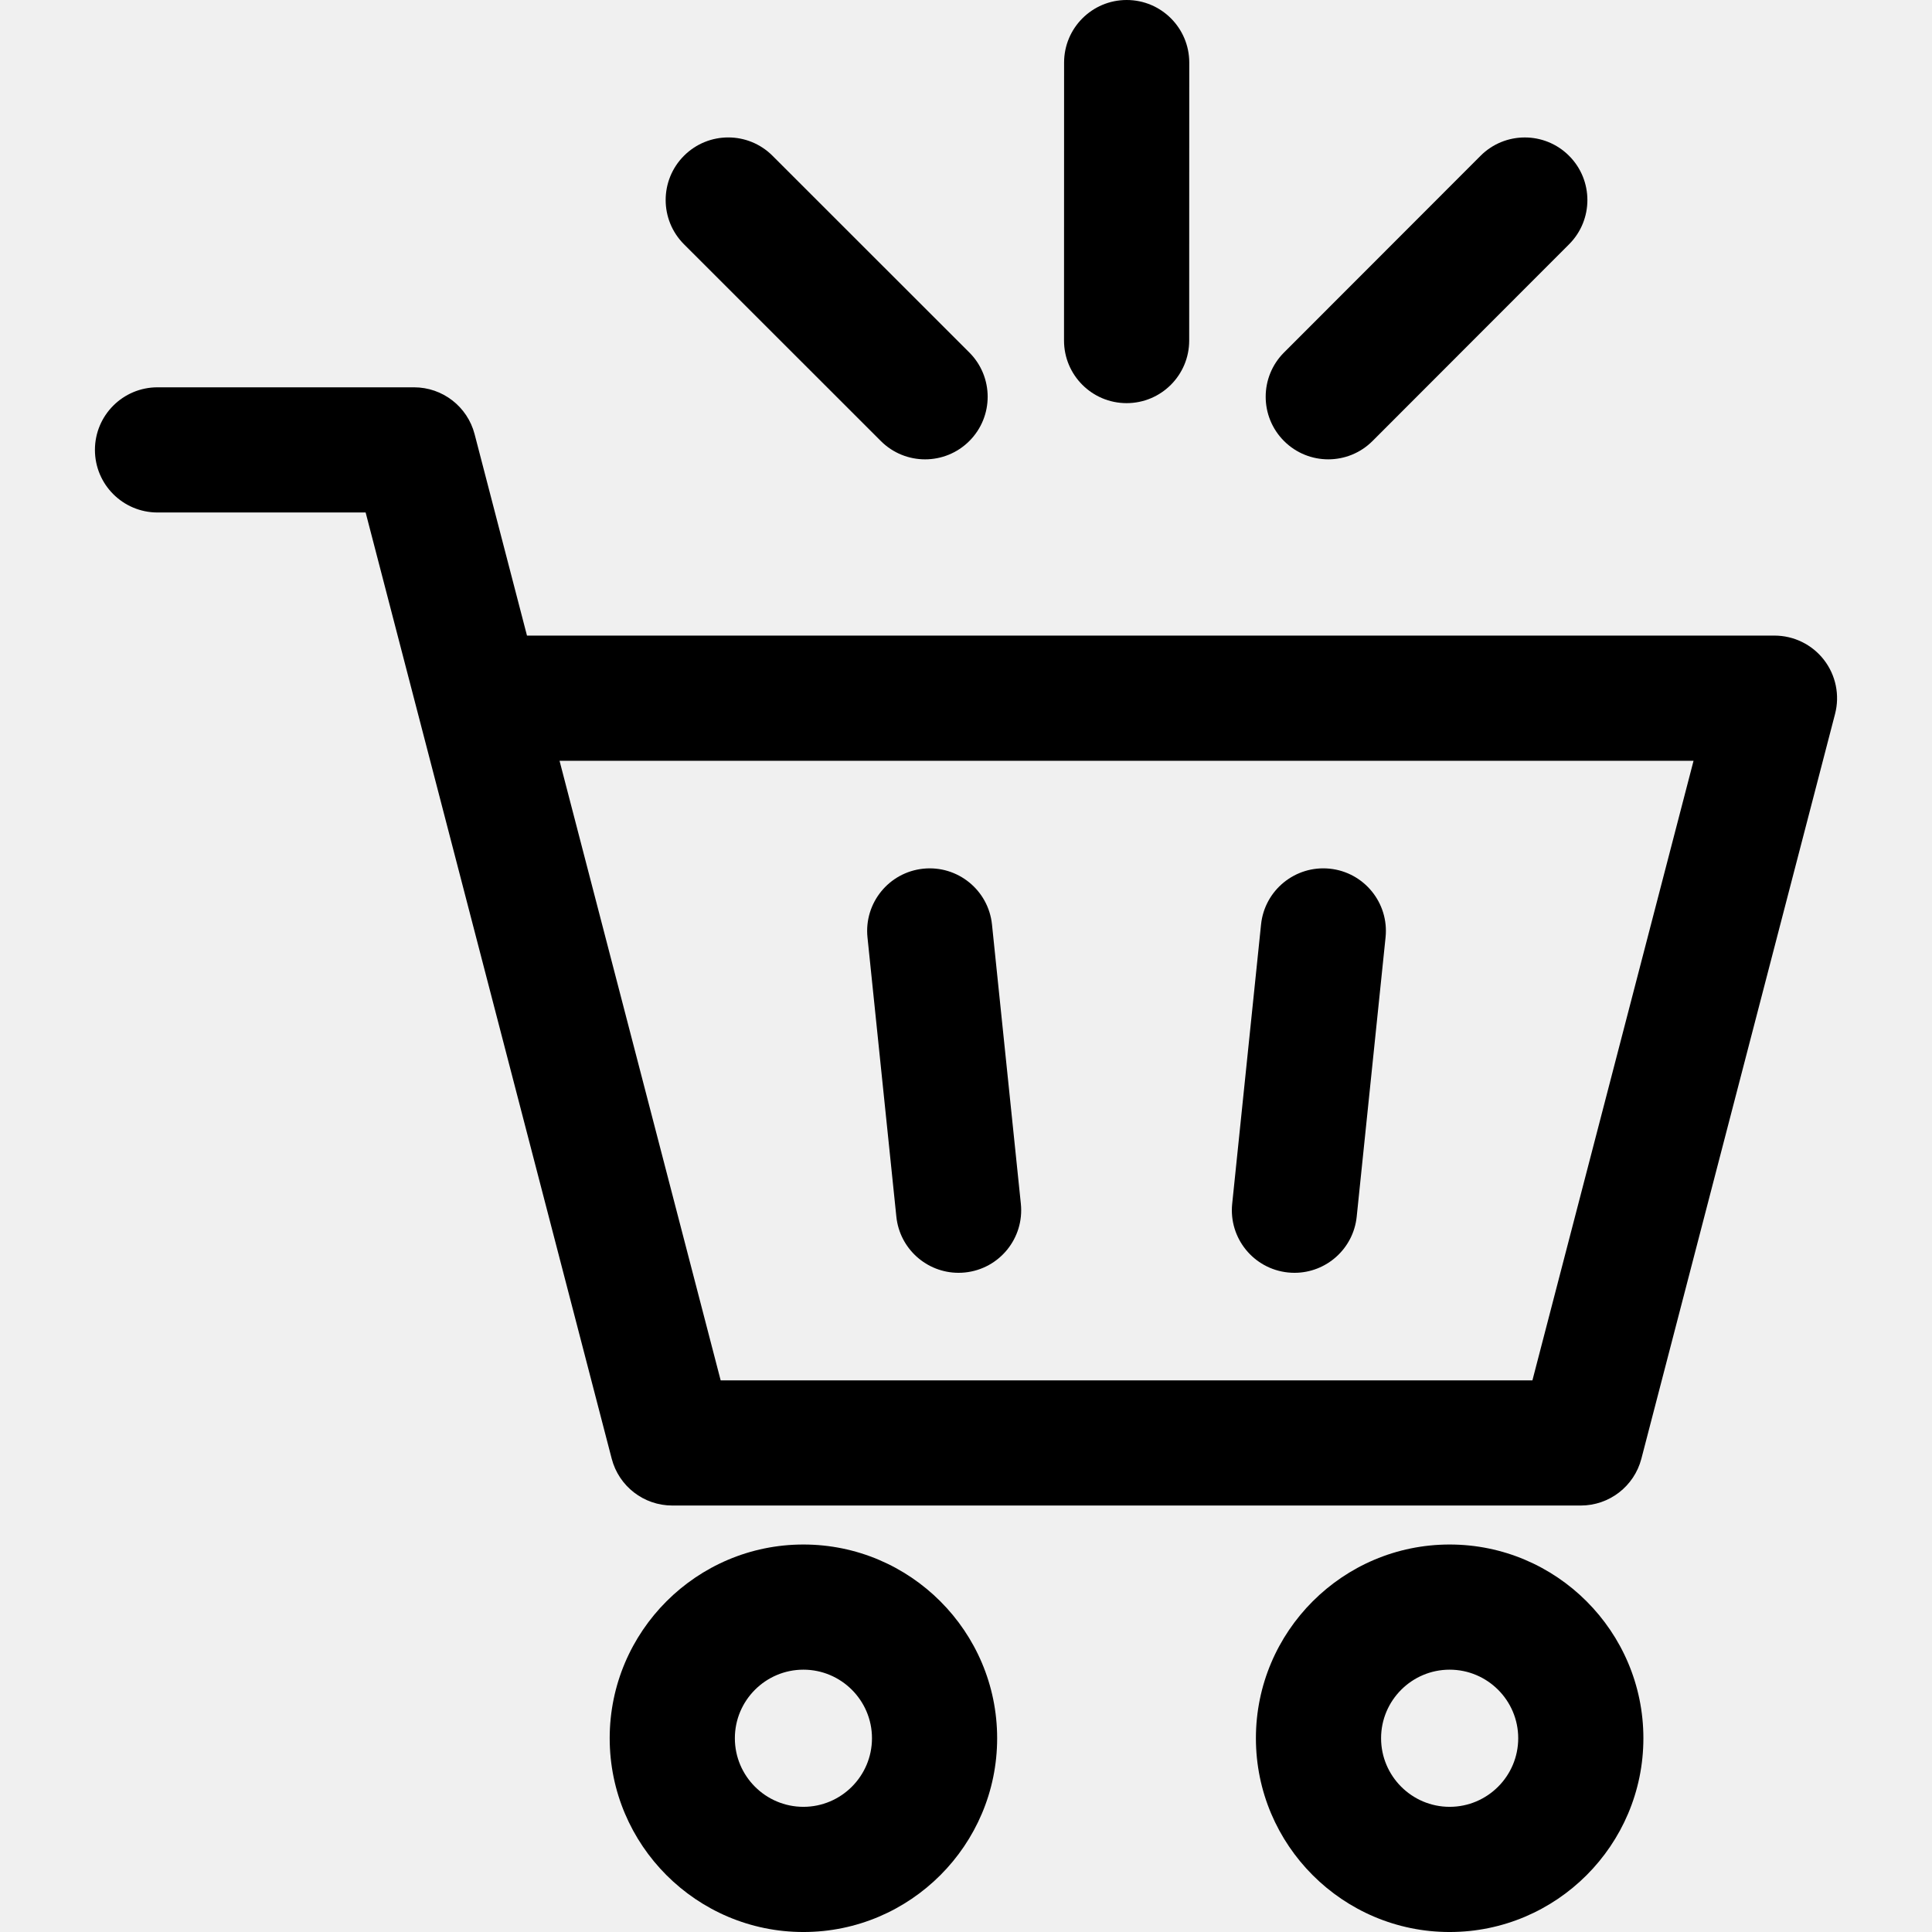
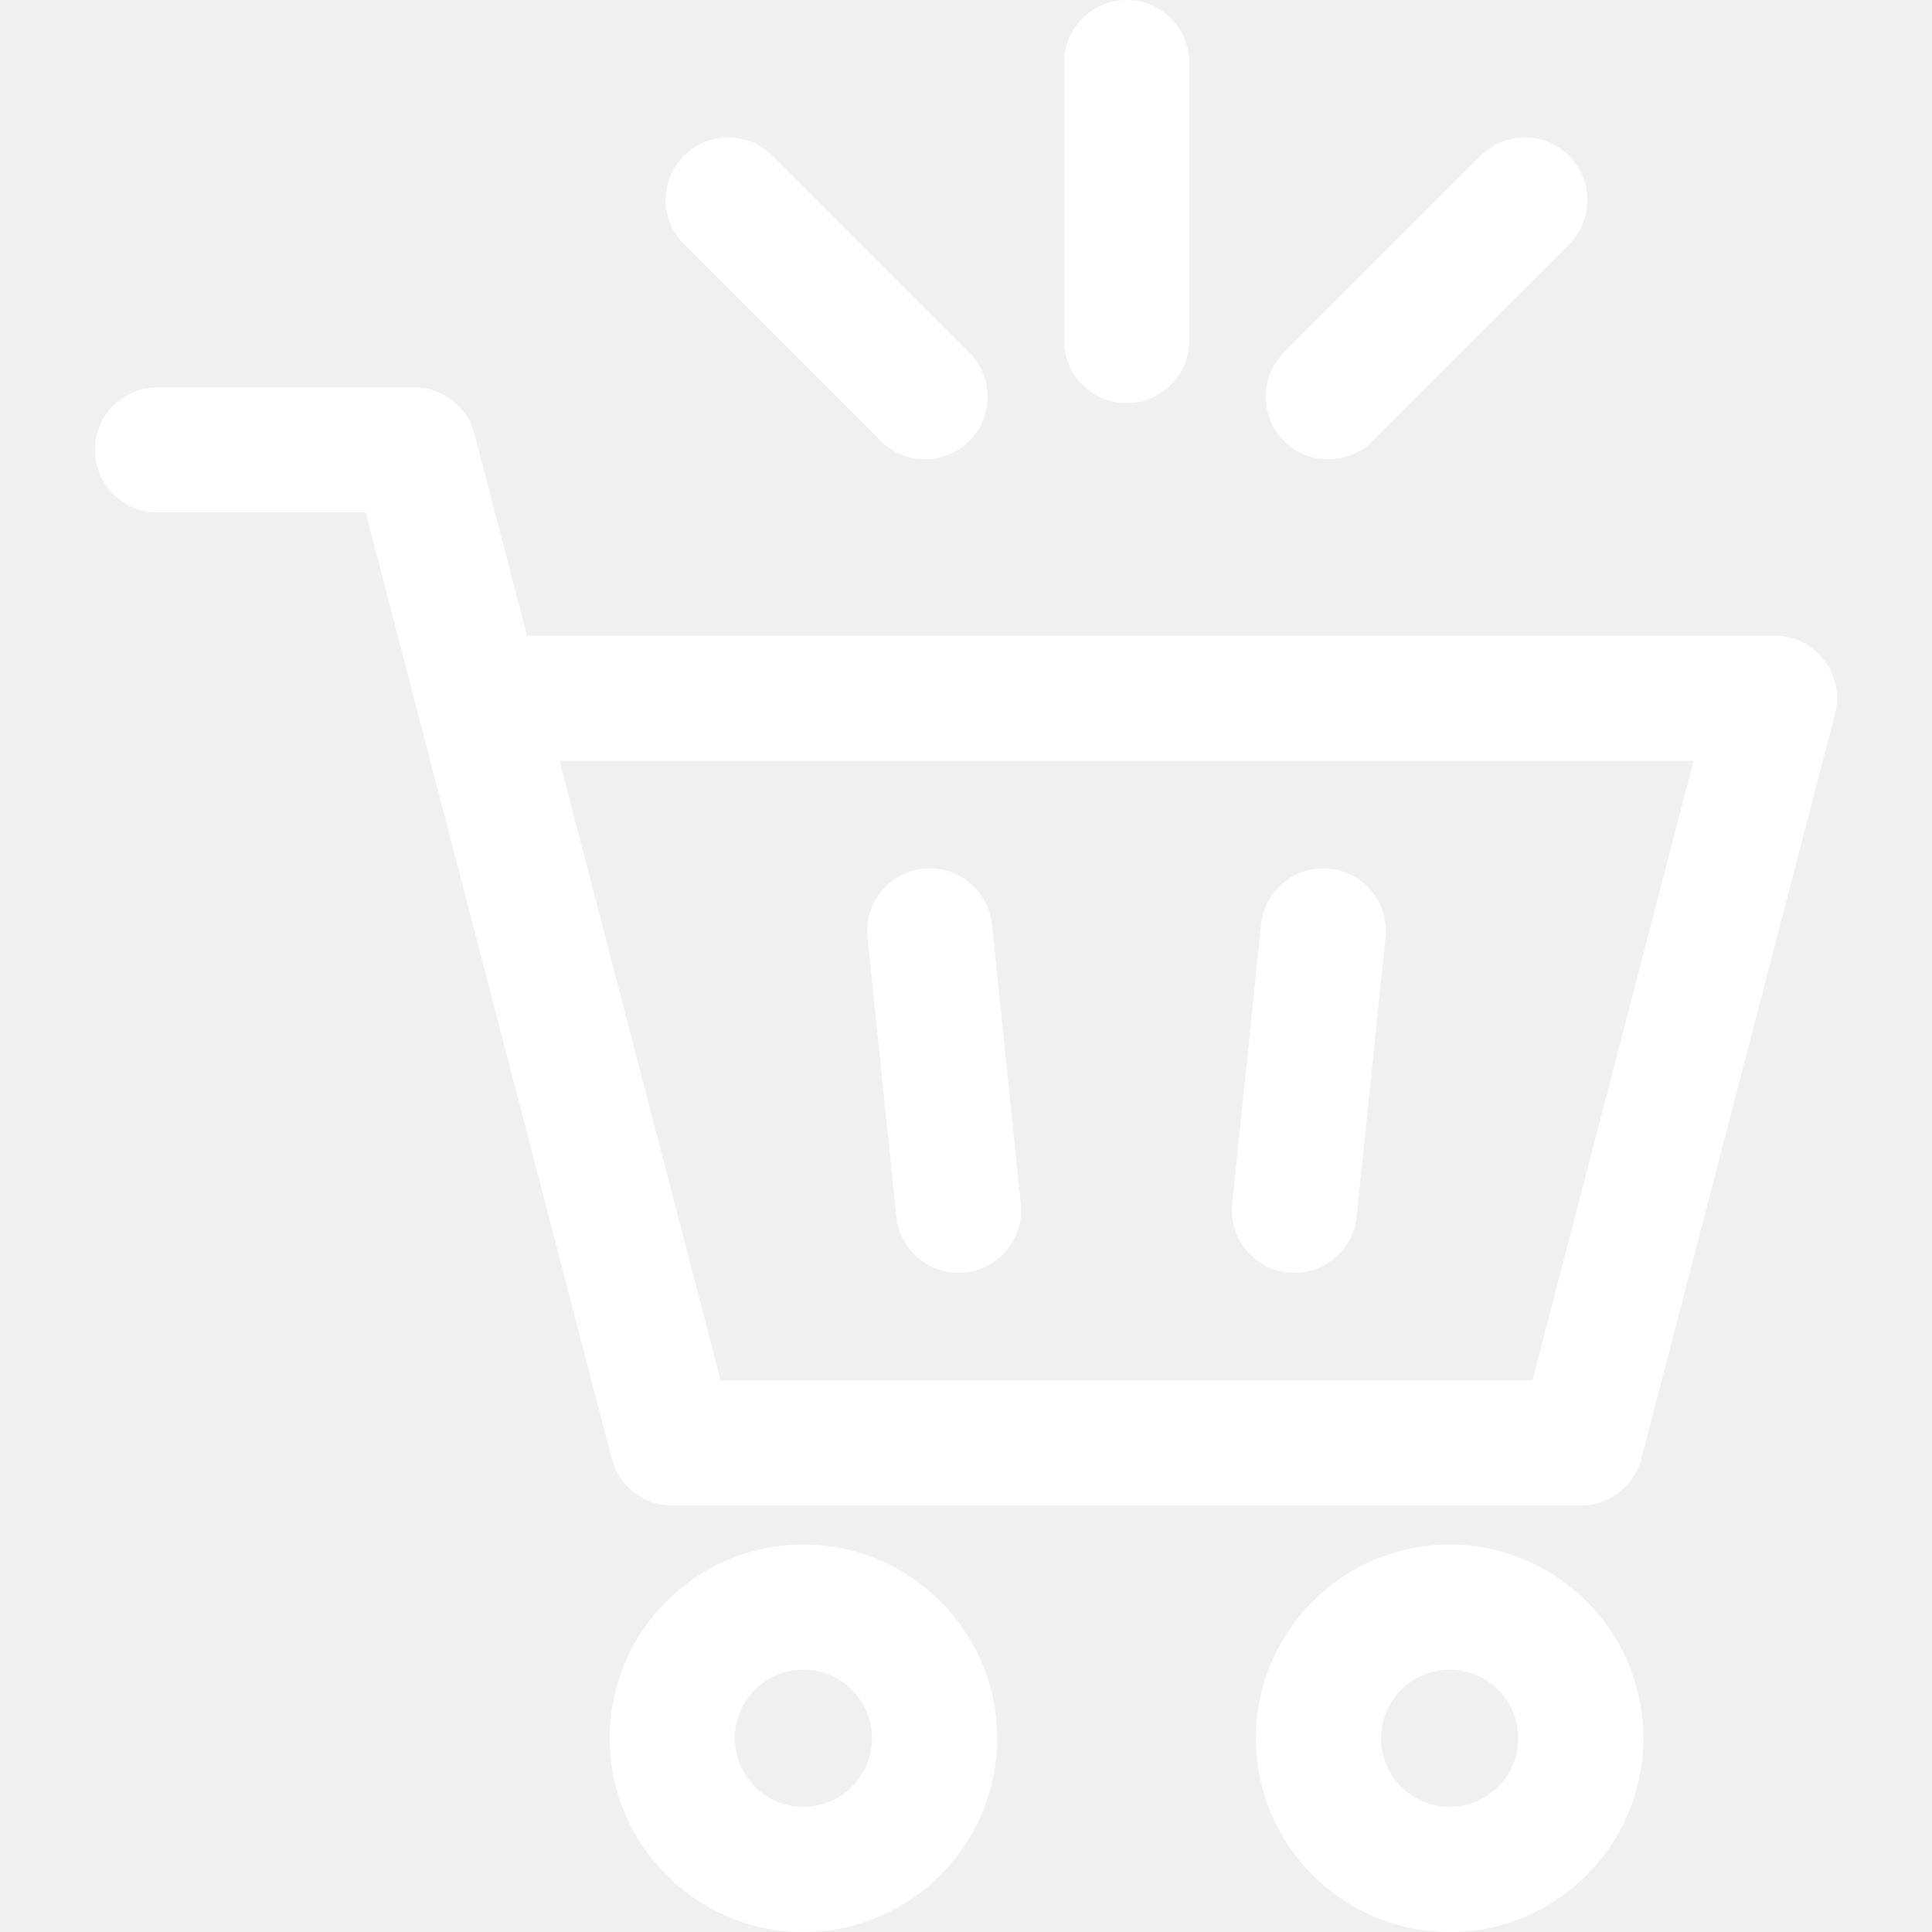
<svg xmlns="http://www.w3.org/2000/svg" version="1.1" id="Capa_1" x="0px" y="0px" viewBox="0 0 231.523 231.523" style="enable-background:new 0 0 231.523 231.523;" xml:space="preserve">
  <g>
-     <path d="M107.415,145.798c0.399,3.858,3.656,6.73,7.451,6.73c0.258,0,0.518-0.013,0.78-0.04c4.12-0.426,7.115-4.111,6.689-8.231   l-3.459-33.468c-0.426-4.12-4.113-7.111-8.231-6.689c-4.12,0.426-7.115,4.111-6.689,8.231L107.415,145.798z" />
-     <path d="M154.351,152.488c0.262,0.027,0.522,0.04,0.78,0.04c3.796,0,7.052-2.872,7.451-6.73l3.458-33.468   c0.426-4.121-2.569-7.806-6.689-8.231c-4.123-0.421-7.806,2.57-8.232,6.689l-3.458,33.468   C147.235,148.377,150.23,152.062,154.351,152.488z" />
-     <path d="M96.278,185.088c-12.801,0-23.215,10.414-23.215,23.215c0,12.804,10.414,23.221,23.215,23.221   c12.801,0,23.216-10.417,23.216-23.221C119.494,195.502,109.079,185.088,96.278,185.088z M96.278,216.523   c-4.53,0-8.215-3.688-8.215-8.221c0-4.53,3.685-8.215,8.215-8.215c4.53,0,8.216,3.685,8.216,8.215   C104.494,212.835,100.808,216.523,96.278,216.523z" />
-     <path d="M173.719,185.088c-12.801,0-23.216,10.414-23.216,23.215c0,12.804,10.414,23.221,23.216,23.221   c12.802,0,23.218-10.417,23.218-23.221C196.937,195.502,186.521,185.088,173.719,185.088z M173.719,216.523   c-4.53,0-8.216-3.688-8.216-8.221c0-4.53,3.686-8.215,8.216-8.215c4.531,0,8.218,3.685,8.218,8.215   C181.937,212.835,178.251,216.523,173.719,216.523z" />
-     <path d="M218.58,79.08c-1.42-1.837-3.611-2.913-5.933-2.913H63.152l-6.278-24.141c-0.86-3.305-3.844-5.612-7.259-5.612H18.876   c-4.142,0-7.5,3.358-7.5,7.5s3.358,7.5,7.5,7.5h24.94l6.227,23.946c0.031,0.134,0.066,0.267,0.104,0.398l23.157,89.046   c0.86,3.305,3.844,5.612,7.259,5.612h108.874c3.415,0,6.399-2.307,7.259-5.612l23.21-89.25C220.49,83.309,220,80.918,218.58,79.08z    M183.638,165.418H86.362l-19.309-74.25h135.895L183.638,165.418z" />
-     <path d="M105.556,52.851c1.464,1.463,3.383,2.195,5.302,2.195c1.92,0,3.84-0.733,5.305-2.198c2.928-2.93,2.927-7.679-0.003-10.607   L92.573,18.665c-2.93-2.928-7.678-2.927-10.607,0.002c-2.928,2.93-2.927,7.679,0.002,10.607L105.556,52.851z" />
-     <path d="M159.174,55.045c1.92,0,3.841-0.733,5.306-2.199l23.552-23.573c2.928-2.93,2.925-7.679-0.005-10.606   c-2.93-2.928-7.679-2.925-10.606,0.005l-23.552,23.573c-2.928,2.93-2.925,7.679,0.005,10.607   C155.338,54.314,157.256,55.045,159.174,55.045z" />
-     <path d="M135.006,48.311c0.001,0,0.001,0,0.002,0c4.141,0,7.499-3.357,7.5-7.498l0.008-33.311c0.001-4.142-3.356-7.501-7.498-7.502   c-0.001,0-0.001,0-0.001,0c-4.142,0-7.5,3.357-7.501,7.498l-0.008,33.311C127.507,44.951,130.864,48.31,135.006,48.311z" />
+     <path fill="#fff" d="M107.415,145.798c0.399,3.858,3.656,6.73,7.451,6.73c0.258,0,0.518-0.013,0.78-0.04c4.12-0.426,7.115-4.111,6.689-8.231   l-3.459-33.468c-0.426-4.12-4.113-7.111-8.231-6.689c-4.12,0.426-7.115,4.111-6.689,8.231L107.415,145.798z" />
+     <path fill="#fff" d="M154.351,152.488c0.262,0.027,0.522,0.04,0.78,0.04c3.796,0,7.052-2.872,7.451-6.73l3.458-33.468   c0.426-4.121-2.569-7.806-6.689-8.231c-4.123-0.421-7.806,2.57-8.232,6.689l-3.458,33.468   C147.235,148.377,150.23,152.062,154.351,152.488z" />
+     <path fill="#fff" d="M96.278,185.088c-12.801,0-23.215,10.414-23.215,23.215c0,12.804,10.414,23.221,23.215,23.221   c12.801,0,23.216-10.417,23.216-23.221C119.494,195.502,109.079,185.088,96.278,185.088z M96.278,216.523   c-4.53,0-8.215-3.688-8.215-8.221c0-4.53,3.685-8.215,8.215-8.215c4.53,0,8.216,3.685,8.216,8.215   C104.494,212.835,100.808,216.523,96.278,216.523z" />
+     <path fill="#fff" d="M173.719,185.088c-12.801,0-23.216,10.414-23.216,23.215c0,12.804,10.414,23.221,23.216,23.221   c12.802,0,23.218-10.417,23.218-23.221C196.937,195.502,186.521,185.088,173.719,185.088z M173.719,216.523   c-4.53,0-8.216-3.688-8.216-8.221c0-4.53,3.686-8.215,8.216-8.215c4.531,0,8.218,3.685,8.218,8.215   C181.937,212.835,178.251,216.523,173.719,216.523z" />
+     <path fill="#fff" d="M218.58,79.08c-1.42-1.837-3.611-2.913-5.933-2.913H63.152l-6.278-24.141c-0.86-3.305-3.844-5.612-7.259-5.612H18.876   c-4.142,0-7.5,3.358-7.5,7.5s3.358,7.5,7.5,7.5h24.94l6.227,23.946c0.031,0.134,0.066,0.267,0.104,0.398l23.157,89.046   c0.86,3.305,3.844,5.612,7.259,5.612h108.874c3.415,0,6.399-2.307,7.259-5.612l23.21-89.25C220.49,83.309,220,80.918,218.58,79.08z    M183.638,165.418H86.362l-19.309-74.25h135.895L183.638,165.418z" />
+     <path fill="#fff" d="M105.556,52.851c1.464,1.463,3.383,2.195,5.302,2.195c1.92,0,3.84-0.733,5.305-2.198c2.928-2.93,2.927-7.679-0.003-10.607   L92.573,18.665c-2.93-2.928-7.678-2.927-10.607,0.002c-2.928,2.93-2.927,7.679,0.002,10.607L105.556,52.851z" />
+     <path fill="#fff" d="M159.174,55.045c1.92,0,3.841-0.733,5.306-2.199l23.552-23.573c2.928-2.93,2.925-7.679-0.005-10.606   c-2.93-2.928-7.679-2.925-10.606,0.005l-23.552,23.573c-2.928,2.93-2.925,7.679,0.005,10.607   C155.338,54.314,157.256,55.045,159.174,55.045z" />
+     <path fill="#fff" d="M135.006,48.311c0.001,0,0.001,0,0.002,0c4.141,0,7.499-3.357,7.5-7.498l0.008-33.311c0.001-4.142-3.356-7.501-7.498-7.502   c-0.001,0-0.001,0-0.001,0c-4.142,0-7.5,3.357-7.501,7.498l-0.008,33.311C127.507,44.951,130.864,48.31,135.006,48.311z" />
  </g>
  <g>
</g>
  <g>
</g>
  <g>
</g>
  <g>
</g>
  <g>
</g>
  <g>
</g>
  <g>
</g>
  <g>
</g>
  <g>
</g>
  <g>
</g>
  <g>
</g>
  <g>
</g>
  <g>
</g>
  <g>
</g>
  <g>
</g>
</svg>
